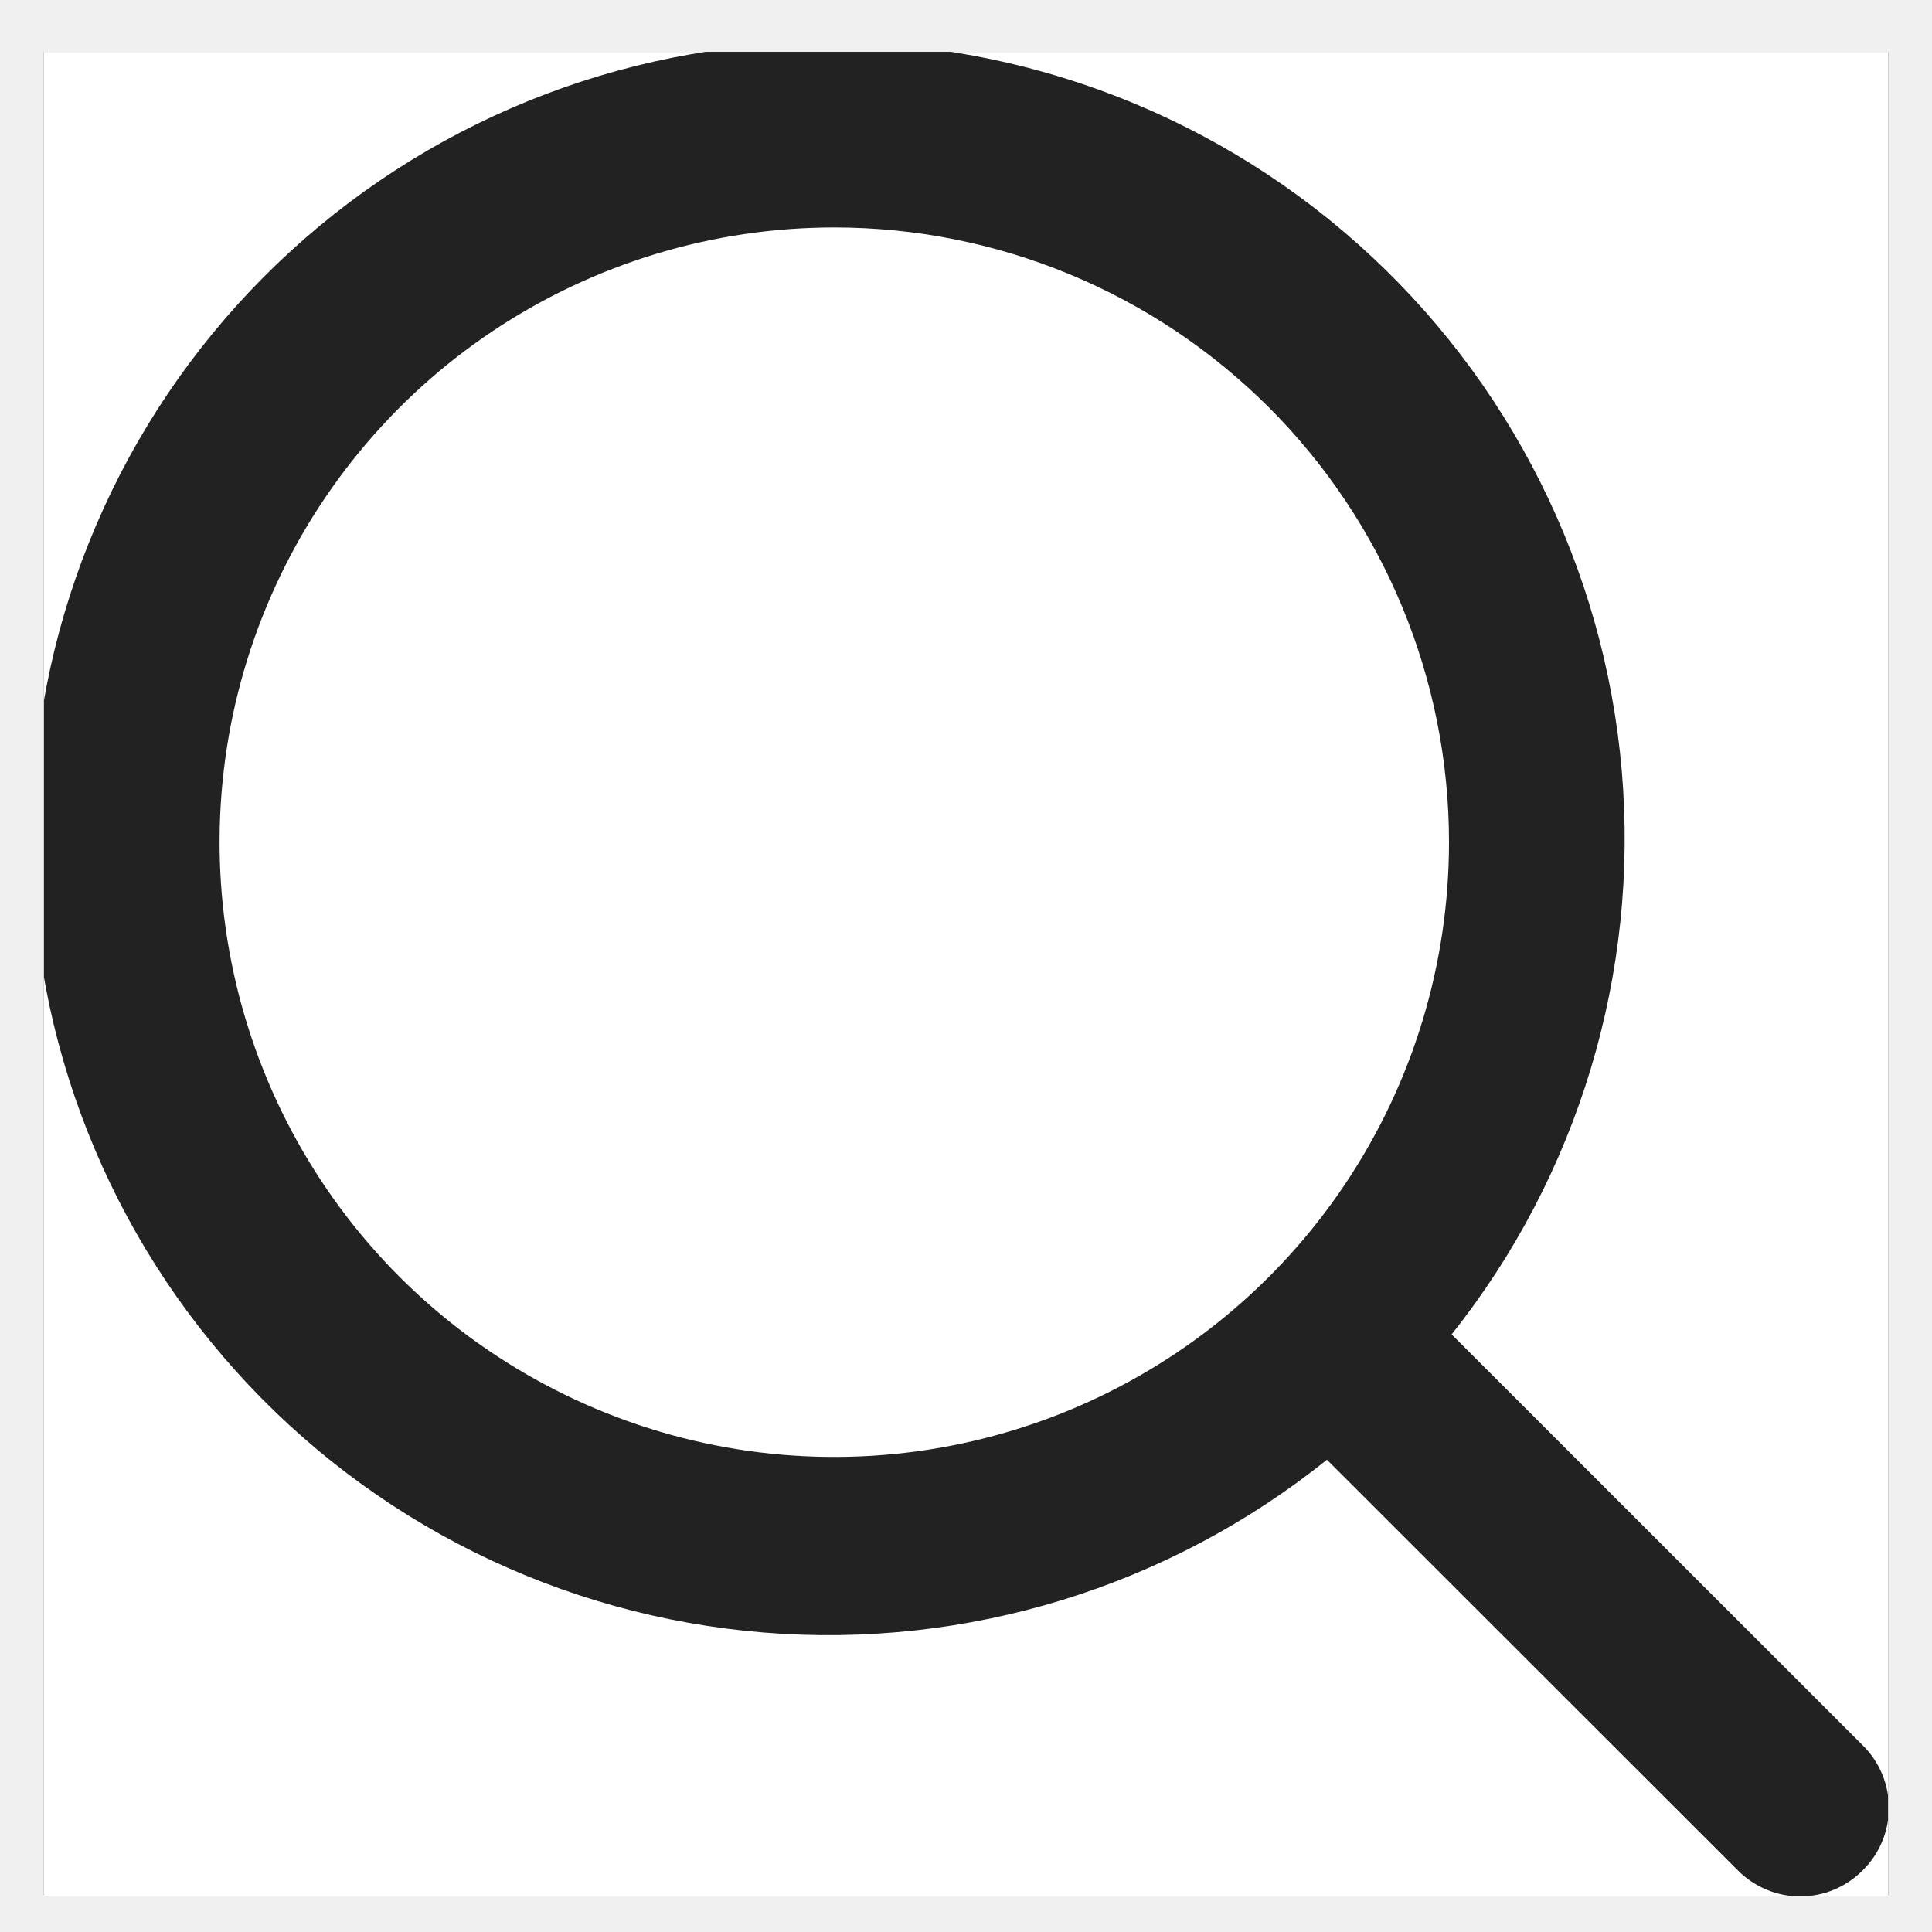
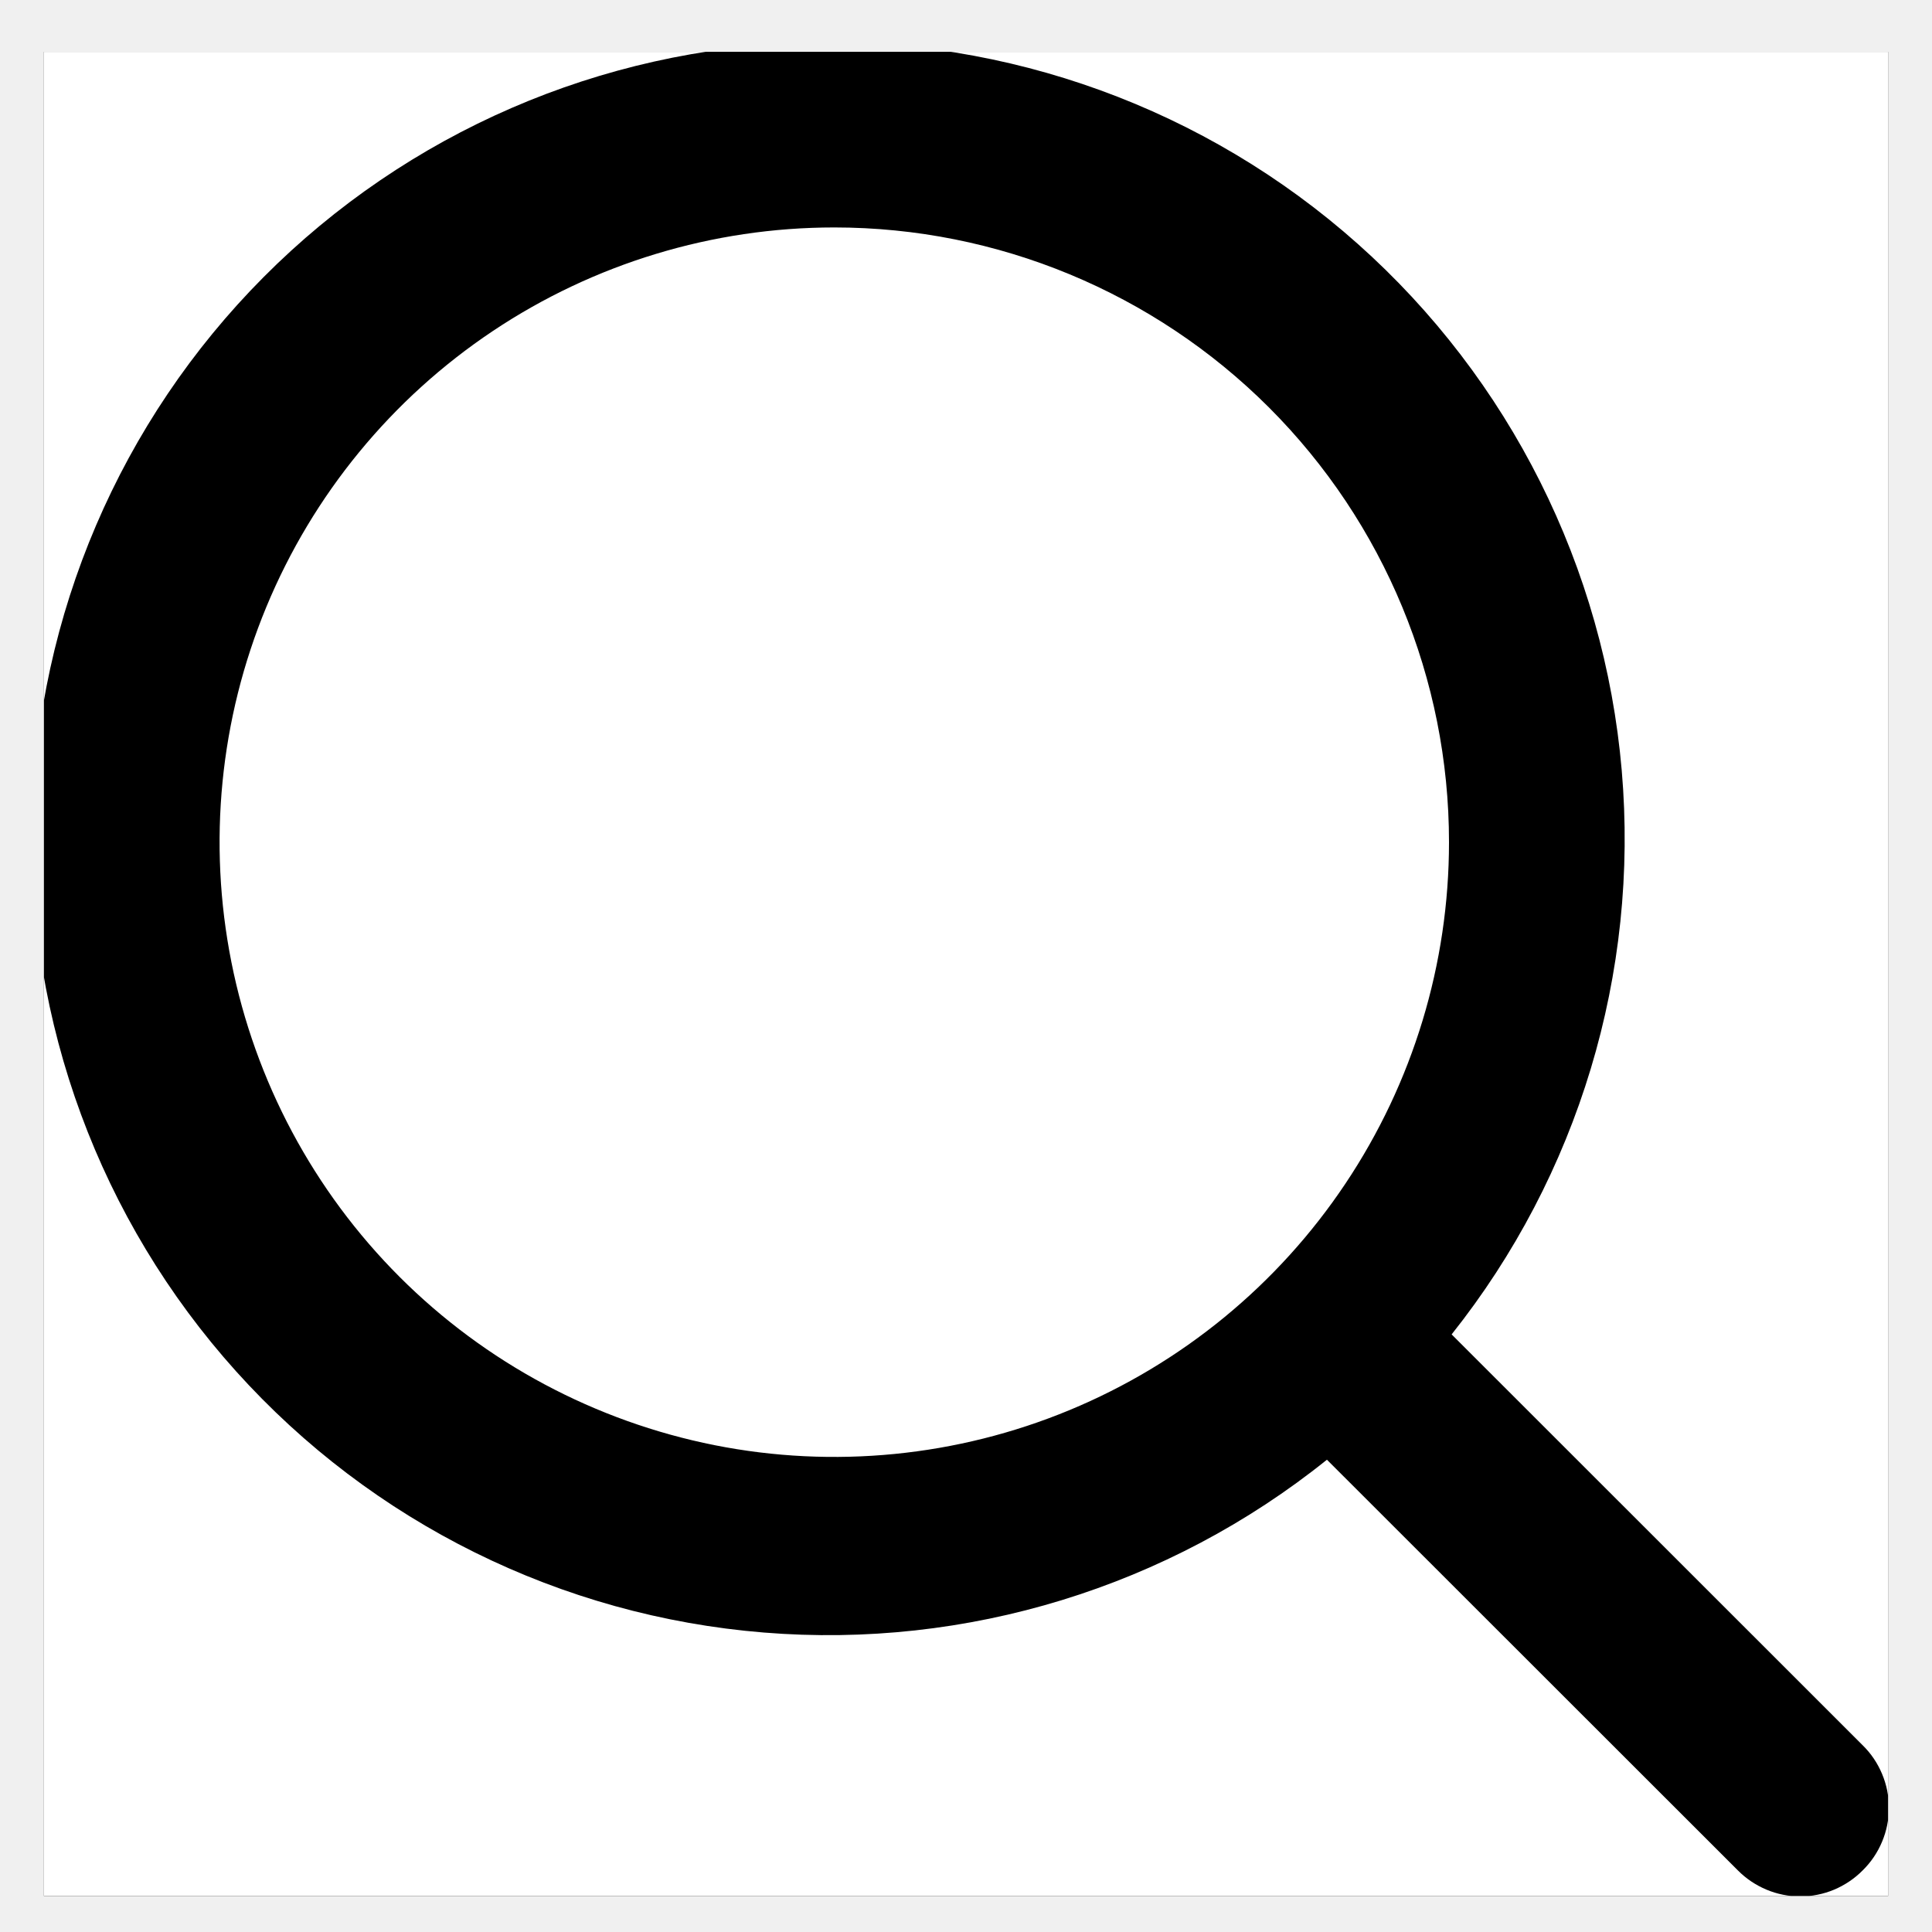
- <svg xmlns="http://www.w3.org/2000/svg" width="22" height="22" viewBox="0 0 22 22" fill="none">
-   <rect width="21" height="21" transform="translate(0.5 0.59)" fill="#222222" />
+ <svg xmlns="http://www.w3.org/2000/svg" viewBox="0 0 22 22" fill="none">
+   <rect width="21" height="21" transform="translate(0.5 0.59)" fill="currentColor" />
  <g clip-path="url(#clip0_1_582)">
    <g clip-path="url(#clip1_1_582)">
      <path fill-rule="evenodd" clip-rule="evenodd" d="M0.5 0.59H21.5V21.59H0.5V0.59ZM21.21 21.299C21.117 21.393 21.006 21.467 20.885 21.518C20.763 21.569 20.632 21.595 20.5 21.595C20.368 21.595 20.237 21.569 20.116 21.518C19.994 21.467 19.883 21.393 19.79 21.299L15.11 16.622C13.303 18.073 11.008 18.778 8.698 18.59C6.388 18.403 4.237 17.338 2.687 15.614C1.137 13.89 0.306 11.639 0.365 9.321C0.424 7.004 1.368 4.797 3.003 3.154C4.638 1.511 6.84 0.556 9.157 0.486C11.474 0.416 13.73 1.236 15.461 2.777C17.192 4.318 18.268 6.464 18.467 8.773C18.666 11.083 17.973 13.381 16.53 15.195L21.21 19.873C21.305 19.966 21.38 20.077 21.431 20.199C21.483 20.322 21.509 20.453 21.509 20.586C21.509 20.719 21.483 20.85 21.431 20.973C21.38 21.095 21.305 21.206 21.21 21.299ZM9.5 2.59C8.116 2.59 6.762 3.001 5.611 3.77C4.46 4.539 3.563 5.632 3.033 6.911C2.503 8.19 2.365 9.598 2.635 10.956C2.905 12.313 3.571 13.561 4.55 14.54C5.529 15.519 6.777 16.185 8.135 16.456C9.492 16.726 10.9 16.587 12.179 16.057C13.458 15.527 14.551 14.63 15.32 13.479C16.09 12.328 16.5 10.975 16.5 9.59C16.5 7.733 15.763 5.953 14.45 4.64C13.137 3.328 11.357 2.59 9.5 2.59Z" fill="white" />
    </g>
  </g>
  <defs>
    <clipPath id="clip0_1_582">
      <rect width="21" height="21" fill="white" transform="translate(0.5 0.59)" />
    </clipPath>
    <clipPath id="clip1_1_582">
      <rect width="21" height="21" fill="white" transform="translate(0.5 0.59)" />
    </clipPath>
  </defs>
</svg>
